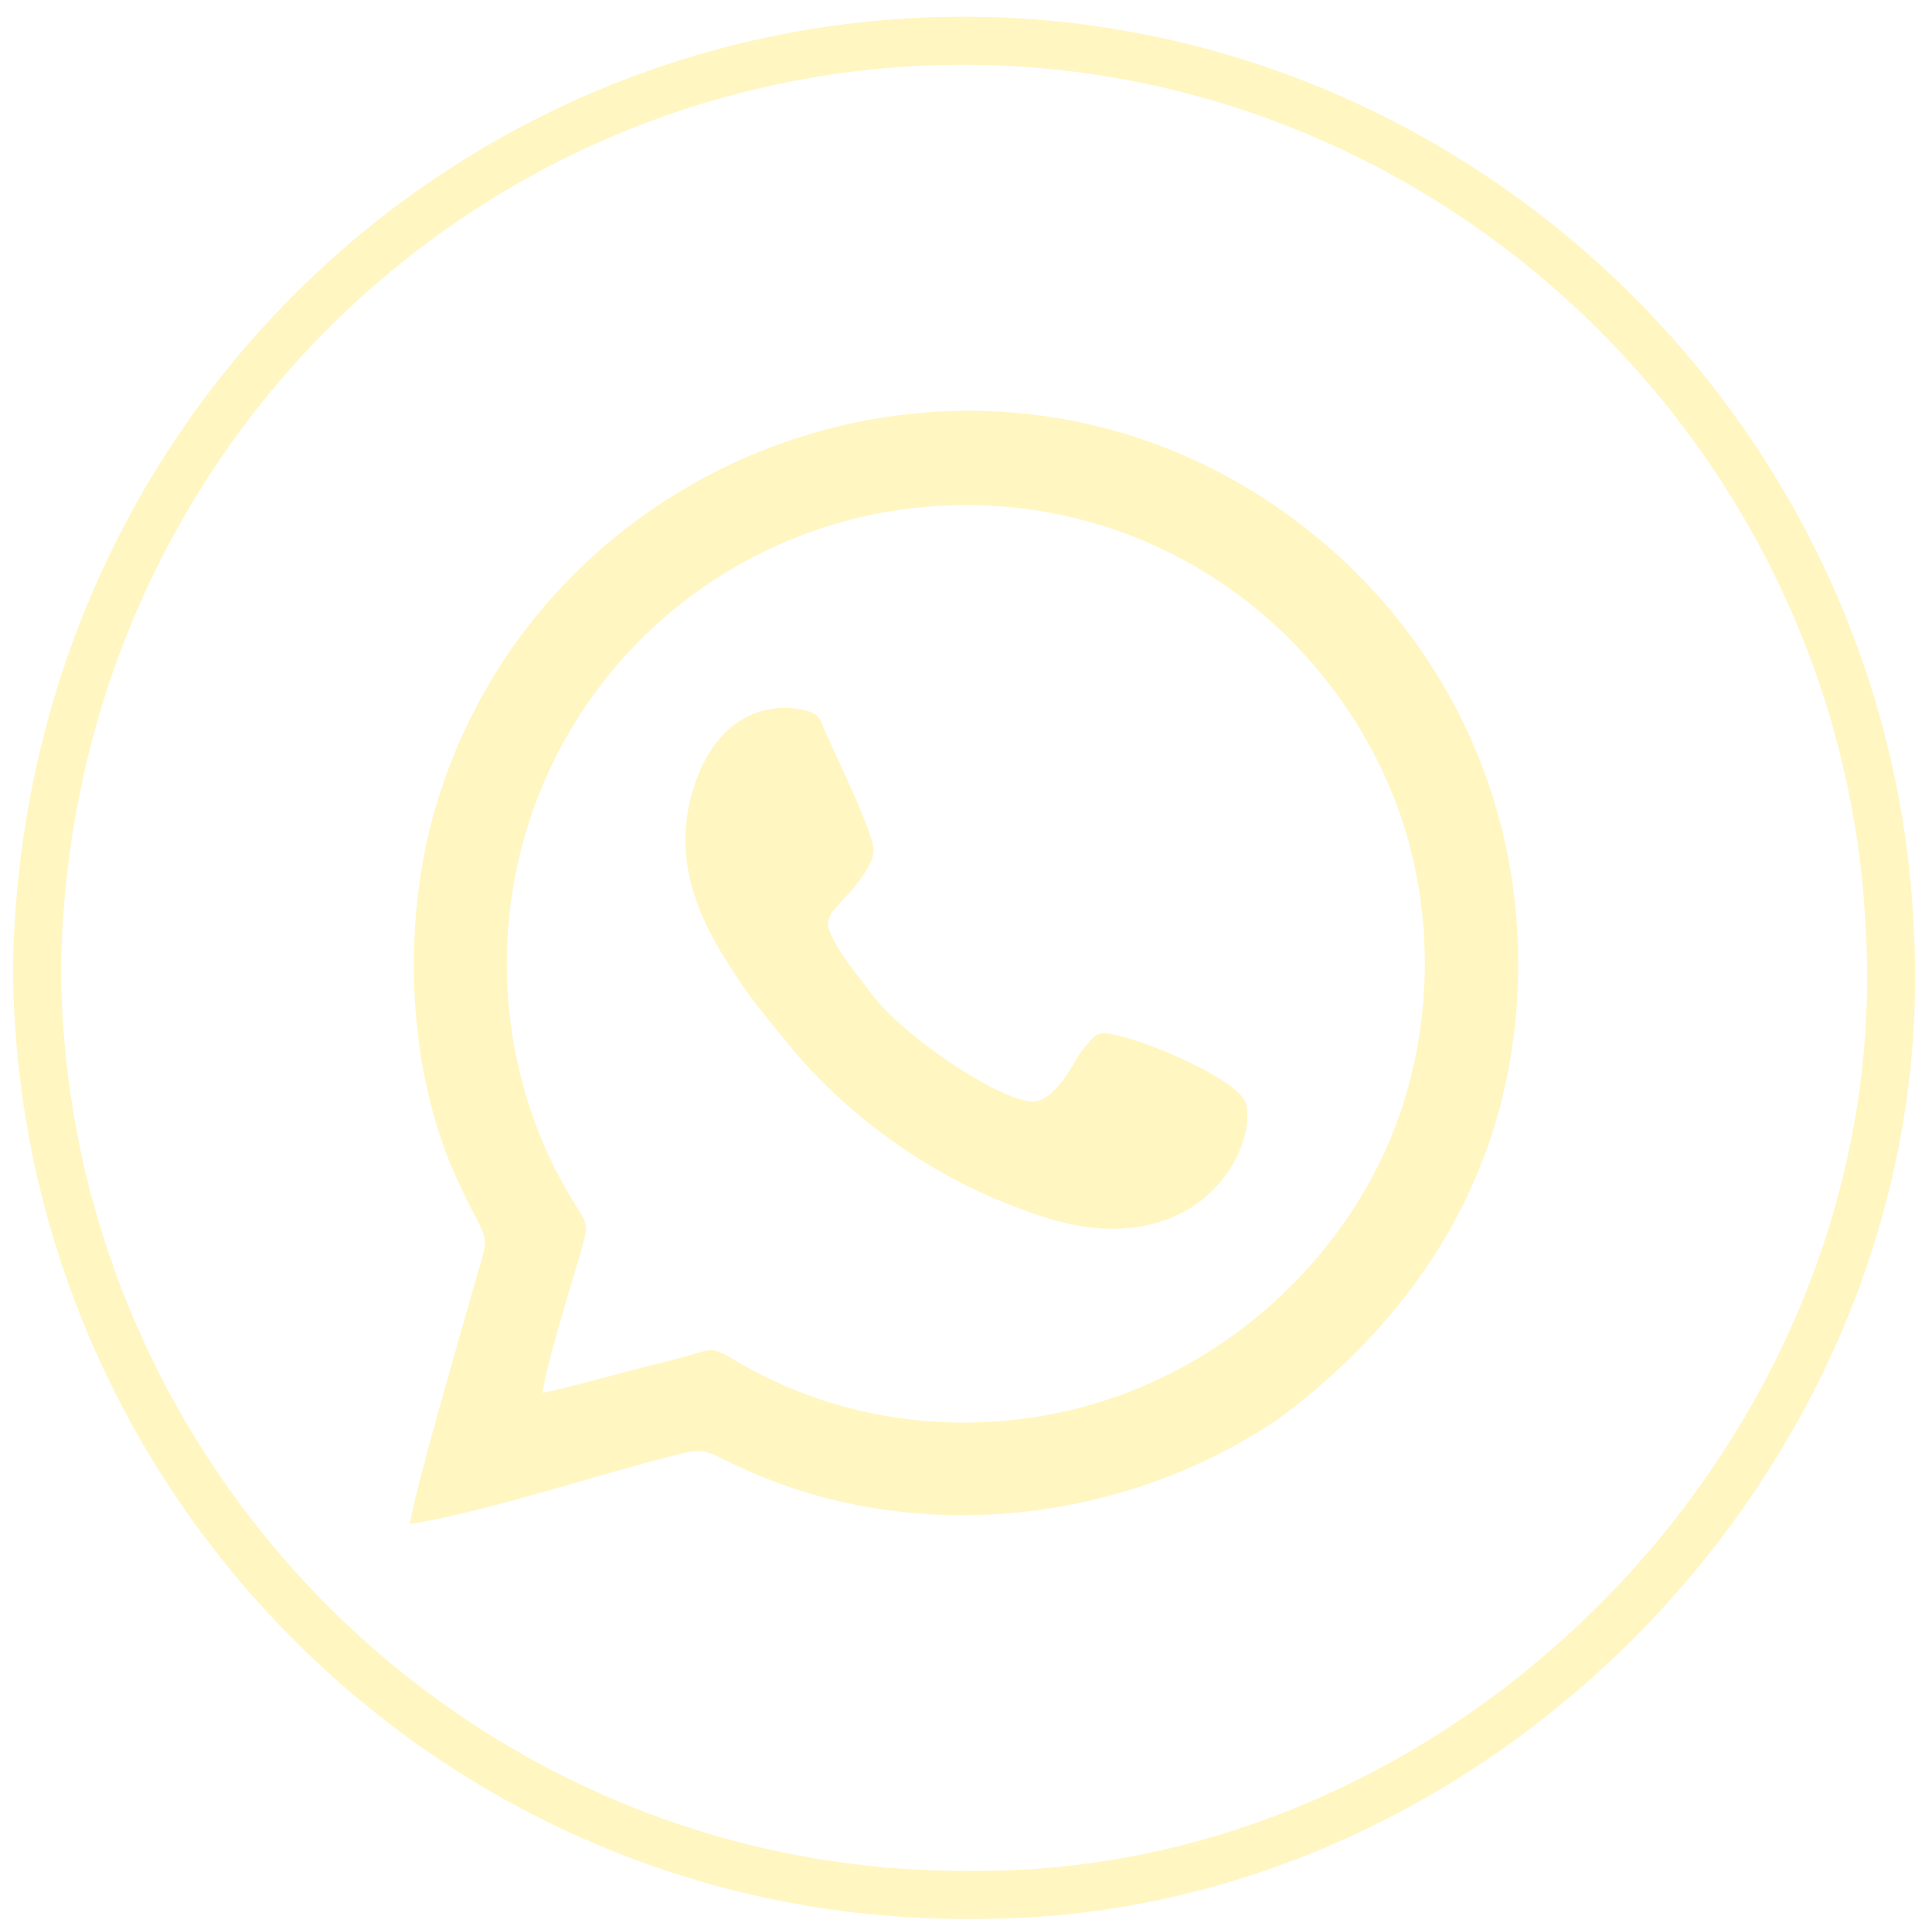
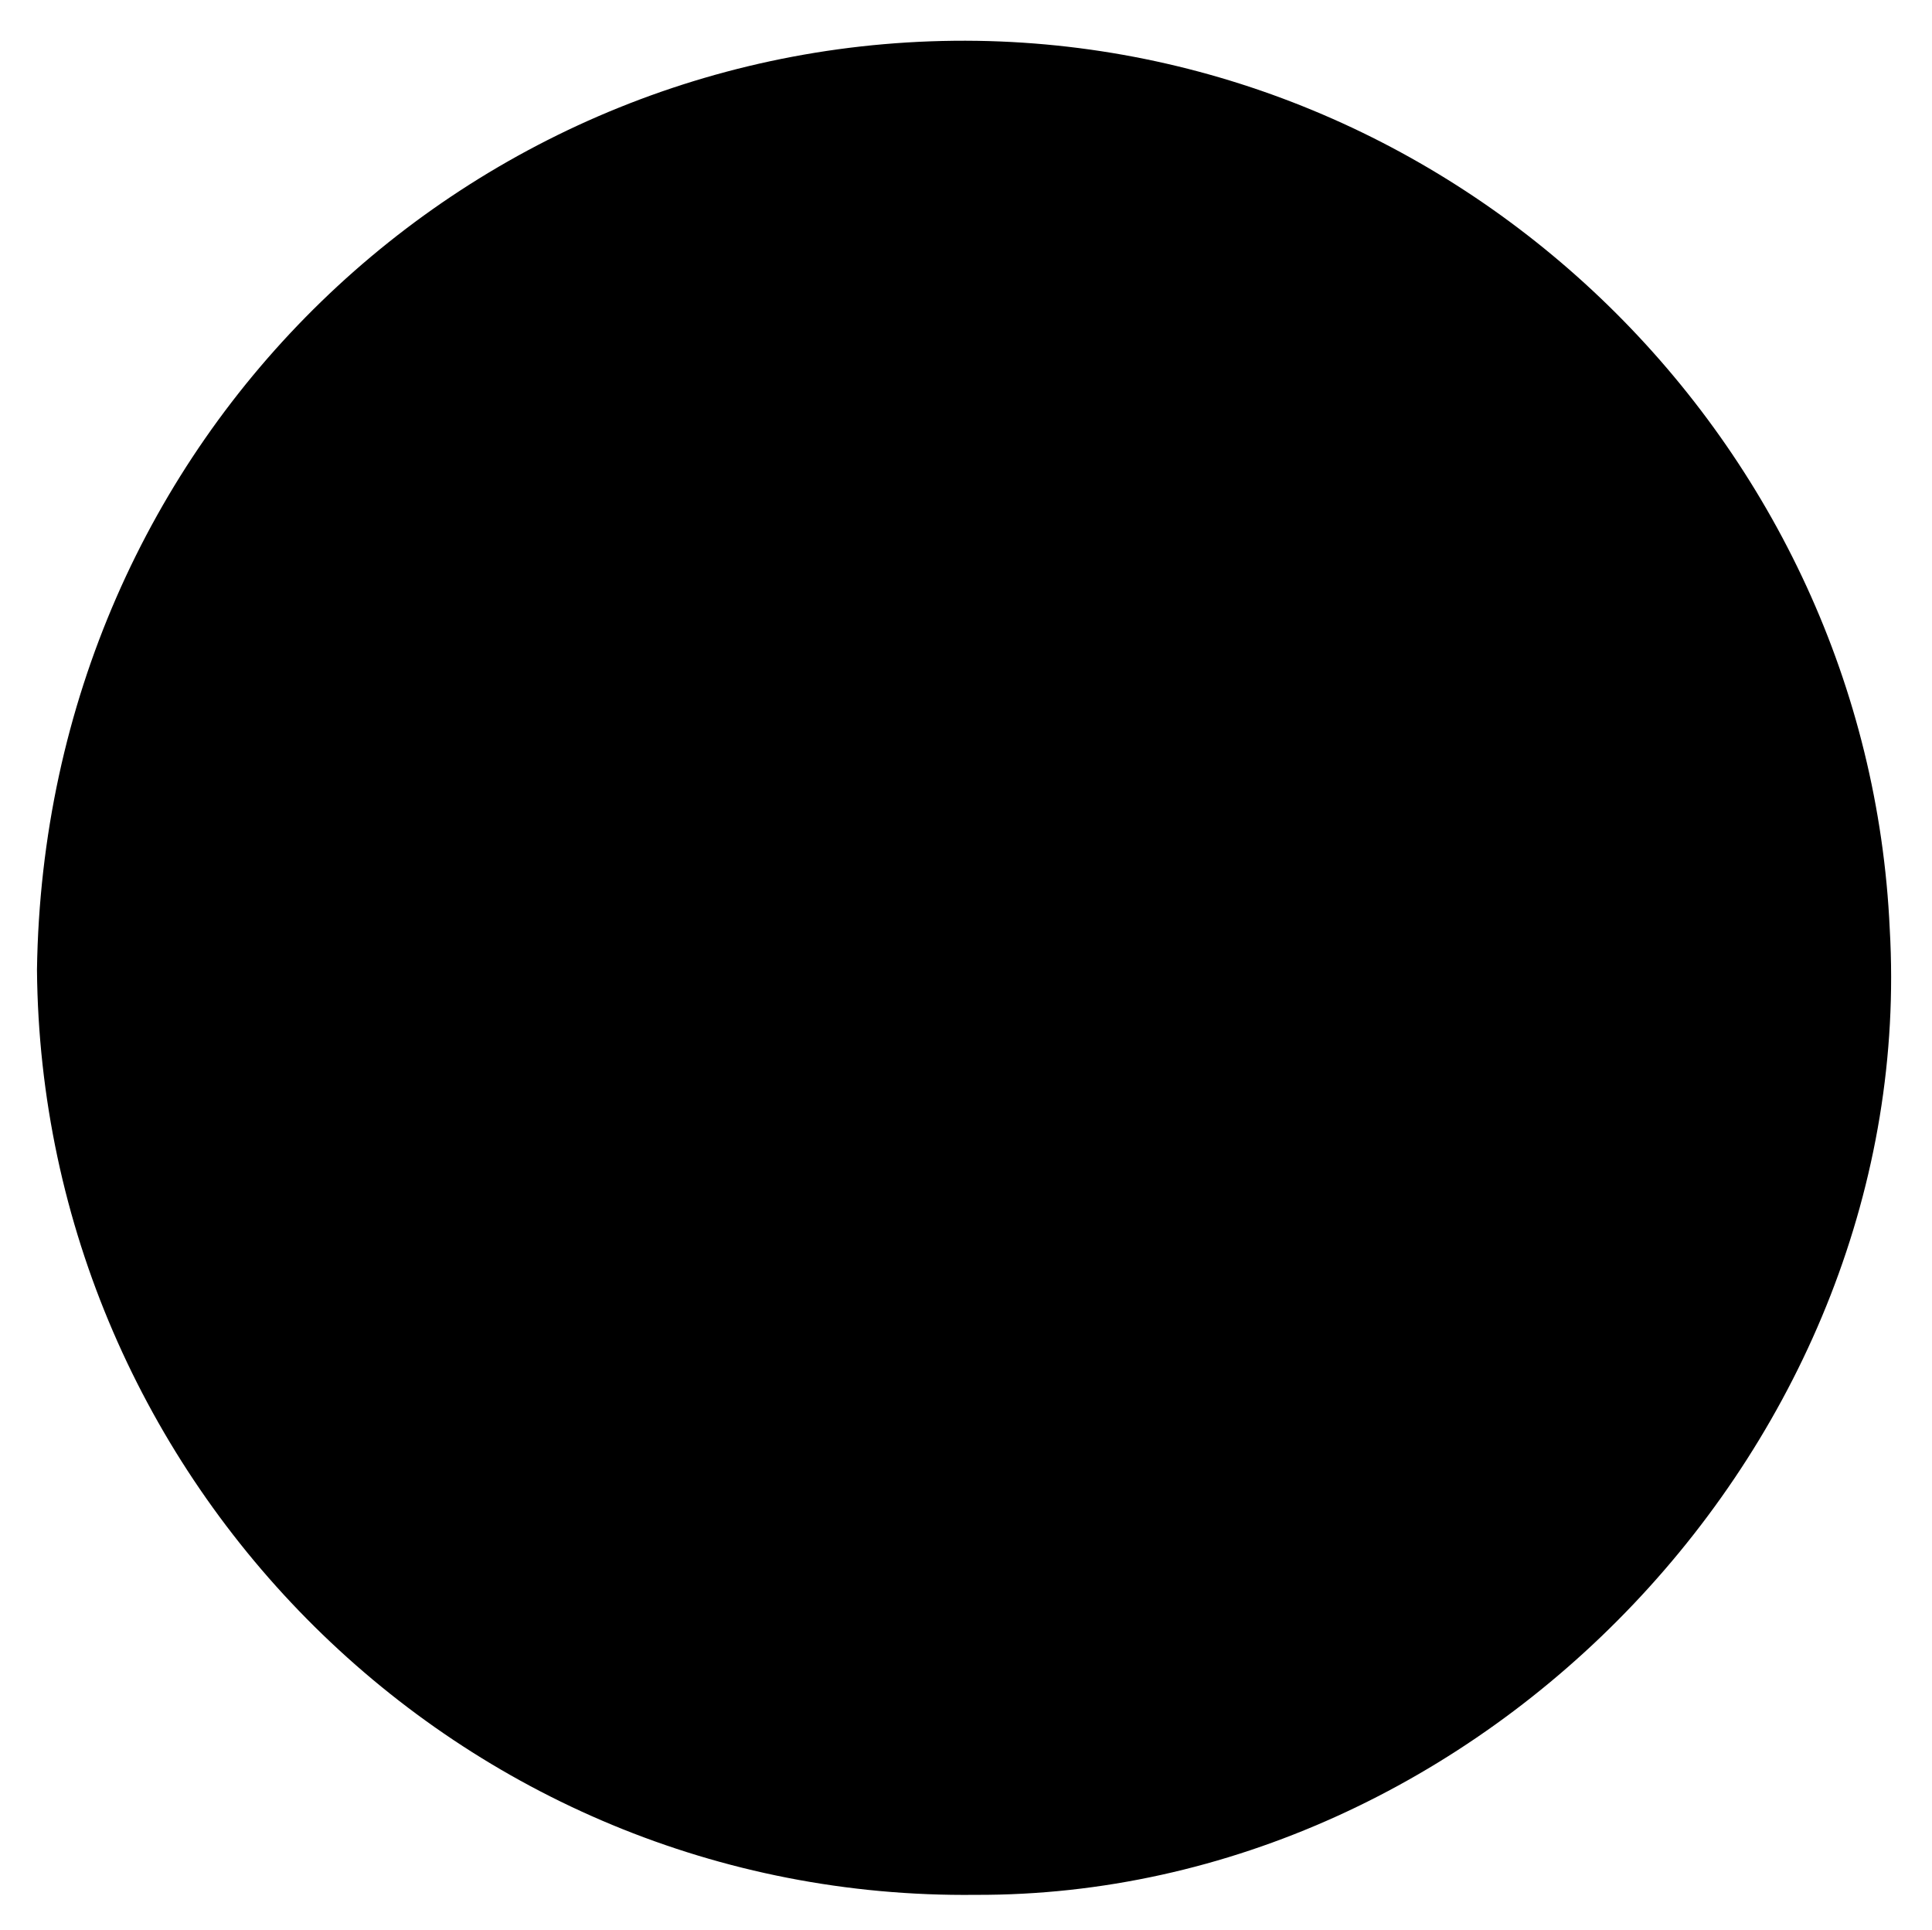
<svg xmlns="http://www.w3.org/2000/svg" version="1.1" viewBox="0 0 40.23 40.17">
-   <defs>
-     <style>
-       .cls-1 {
-         fill: none;
-         stroke: #fff6c2;
-         stroke-miterlimit: 10;
-       }
- 
-       .cls-2 {
-         fill: #fff6c2;
-         fill-rule: evenodd;
-       }
-     </style>
-   </defs>
  <g>
    <g id="Capa_1">
      <g>
        <path class="cls-2" d="M11.3,28.99c.08-.62.59-2.21.81-2.98.15-.53.11-.54-.13-.93-1.49-2.36-1.84-5.4-.92-8.1,1.26-3.7,4.64-6.24,8.53-6.45,4-.22,7.63,2.05,9.27,5.68,1.15,2.55,1.07,5.67-.21,8.15-.82,1.59-2.09,2.94-3.62,3.87-2.97,1.81-6.78,1.87-9.78.06-.45-.27-.46-.19-.97-.05-.33.09-.65.17-.98.25-.45.12-1.63.44-2,.51h0ZM8.54,31.73c1.46-.24,3.38-.86,4.86-1.26,1.53-.41,1.04-.33,2.31.21,3.56,1.52,7.81.98,10.94-1.16,2.92-2.18,4.77-5.14,4.95-8.87.2-4.09-1.71-7.87-5.11-10.16-6.46-4.34-15.25-1.03-17.42,6.32-.71,2.41-.61,5.5.48,7.81.08.18.16.34.25.52.42.81.36.57.04,1.74-.18.64-1.24,4.28-1.3,4.84h0ZM16.17,14.75c-.85.07-1.39.73-1.66,1.46-.5,1.34-.16,2.53.54,3.67.51.84.76,1.11,1.31,1.79,1.12,1.41,2.78,2.64,4.44,3.32.74.3,1.59.63,2.52.59,2.32-.11,2.92-2.27,2.56-2.73-.39-.49-1.91-1.13-2.6-1.29-.32-.08-.41-.08-.58.11-.18.2-.19.22-.33.46-.17.28-.43.7-.76.79-.5.12-1.81-.78-2.1-.99-.47-.34-1.06-.82-1.41-1.3-.25-.34-.57-.7-.79-1.16-.25-.53.26-.55.77-1.42.12-.21.14-.37.05-.63-.24-.7-.63-1.48-.94-2.17-.11-.25-.1-.35-.35-.44-.2-.07-.45-.08-.67-.07h0Z" />
        <path class="cls-1" d="M.77,20.19c.09,10.68,8.82,19.38,19.54,19.26,10.56.04,19.65-9.49,19.04-20.11C38.89,9.23,30.52,1.01,20.35.85,9.87.7.93,9.03.77,20.19h0Z" />
      </g>
    </g>
  </g>
</svg>
